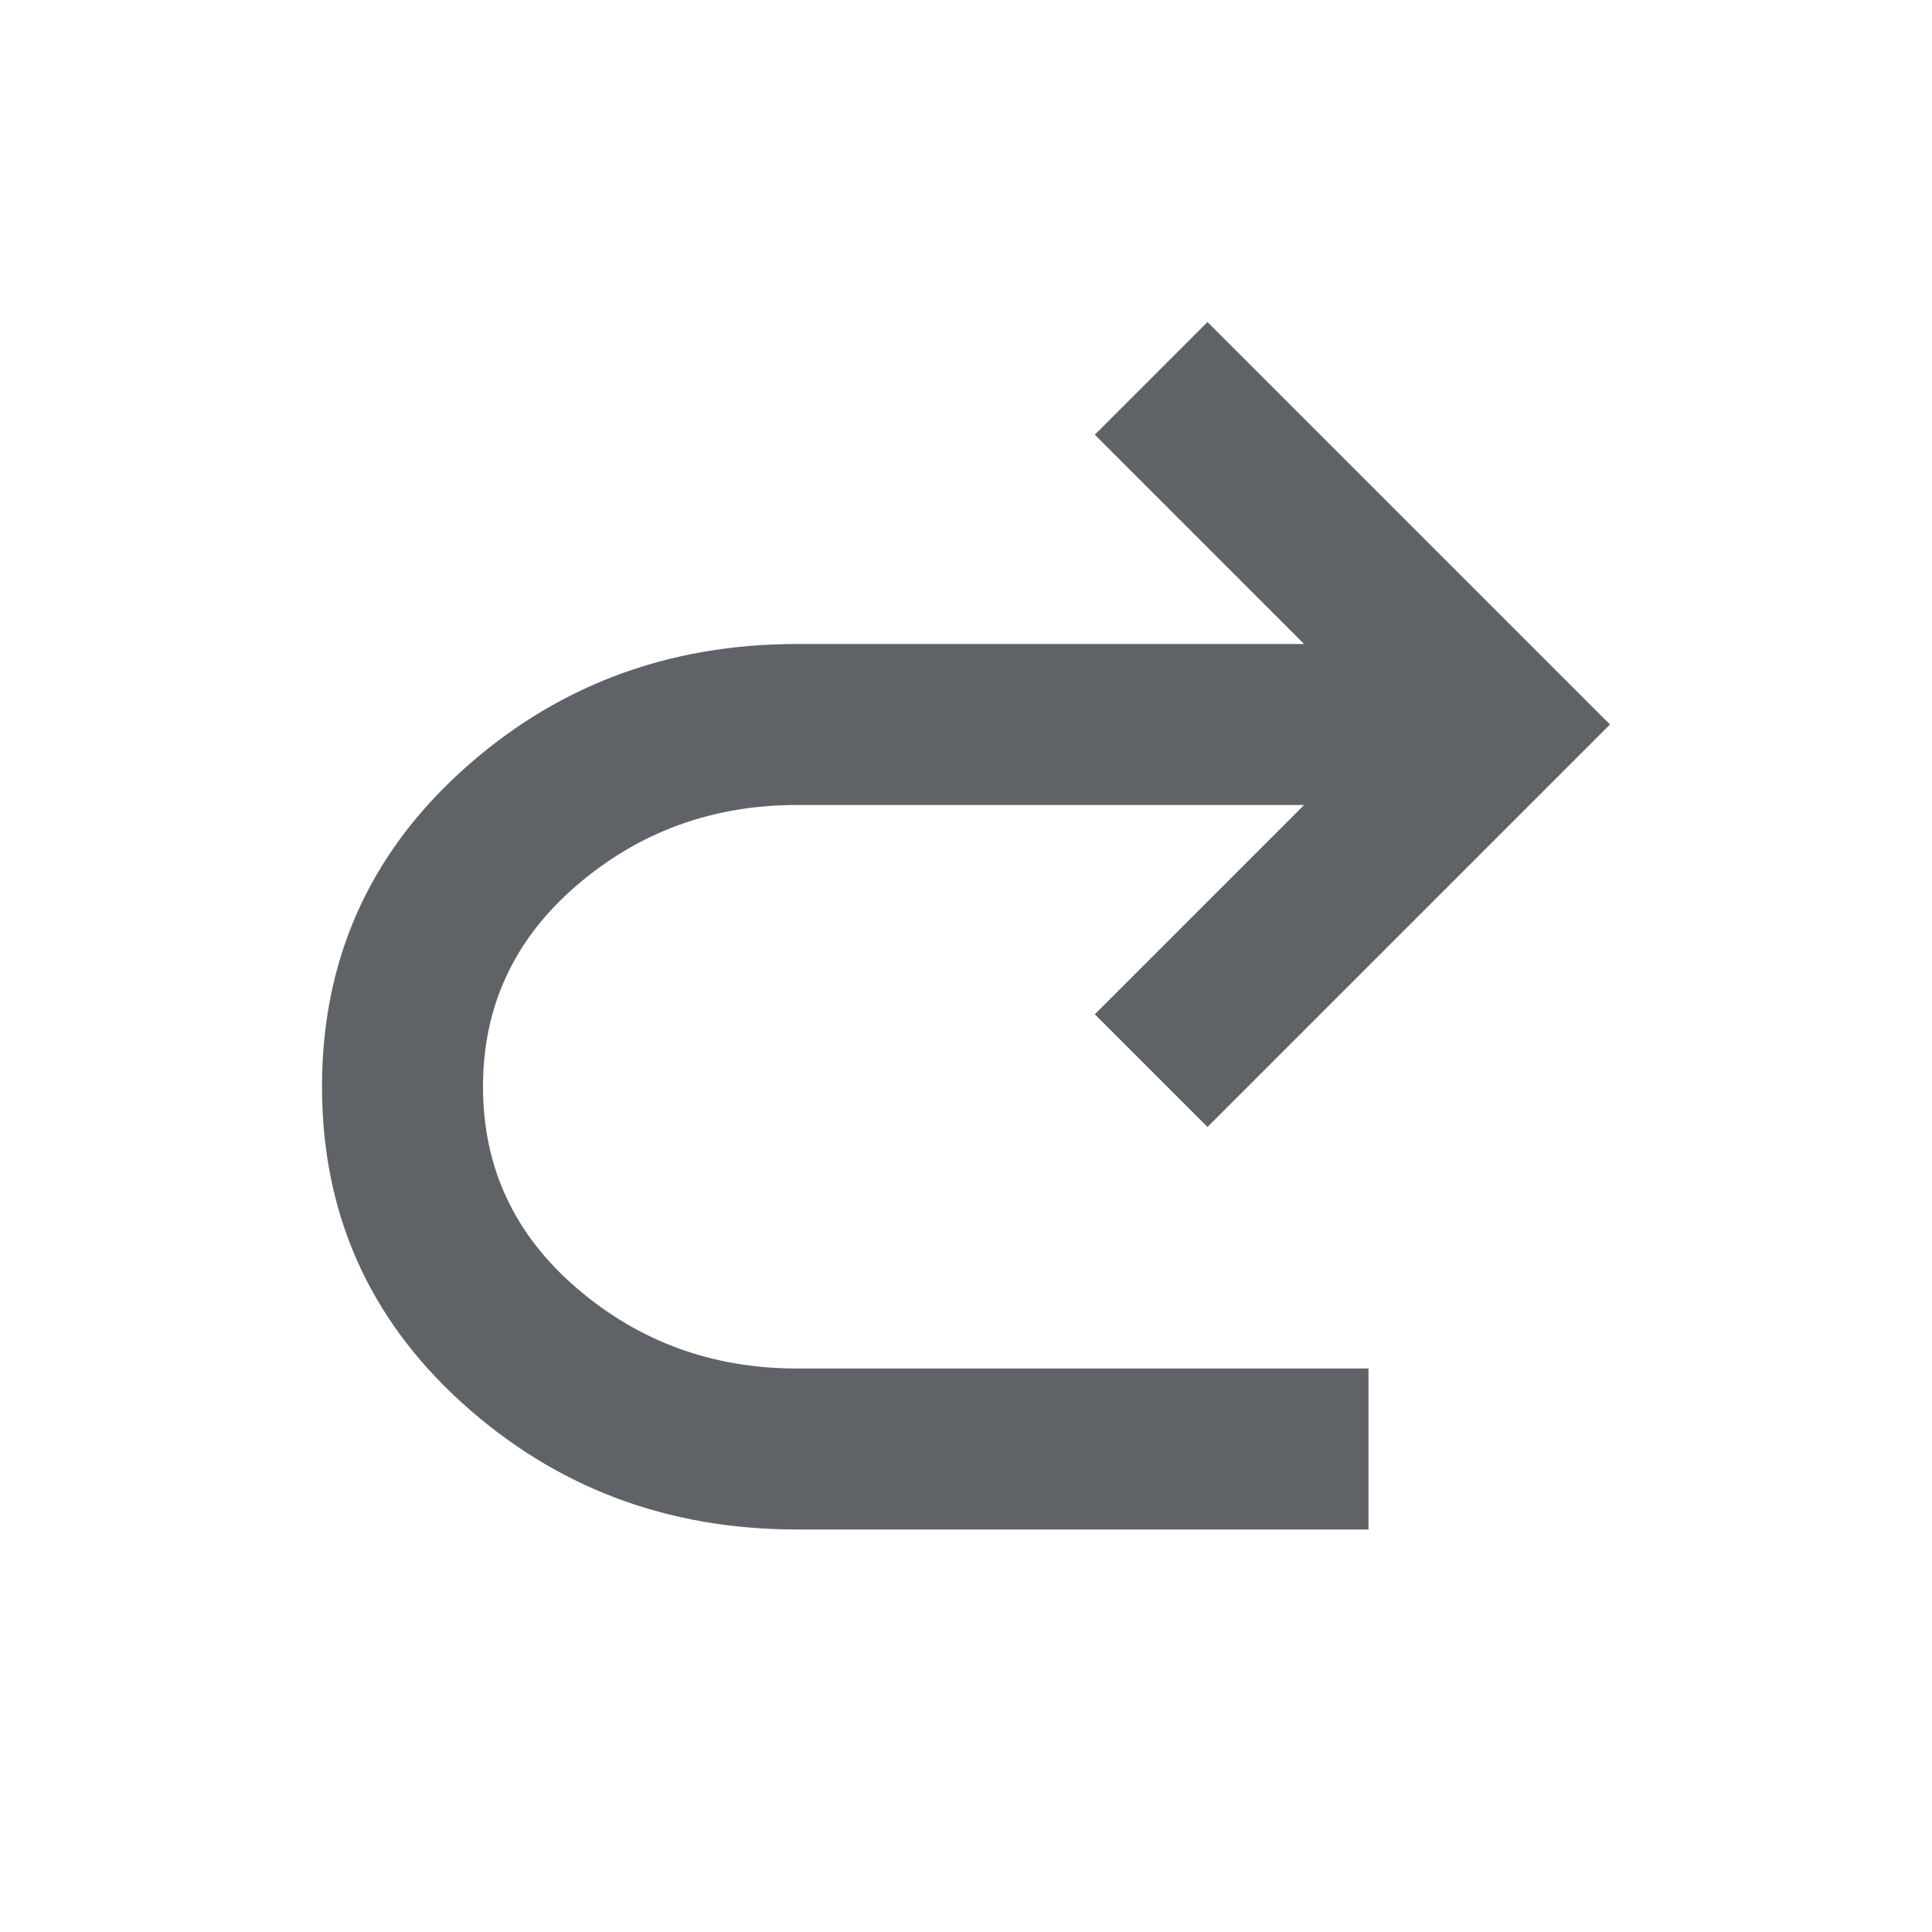
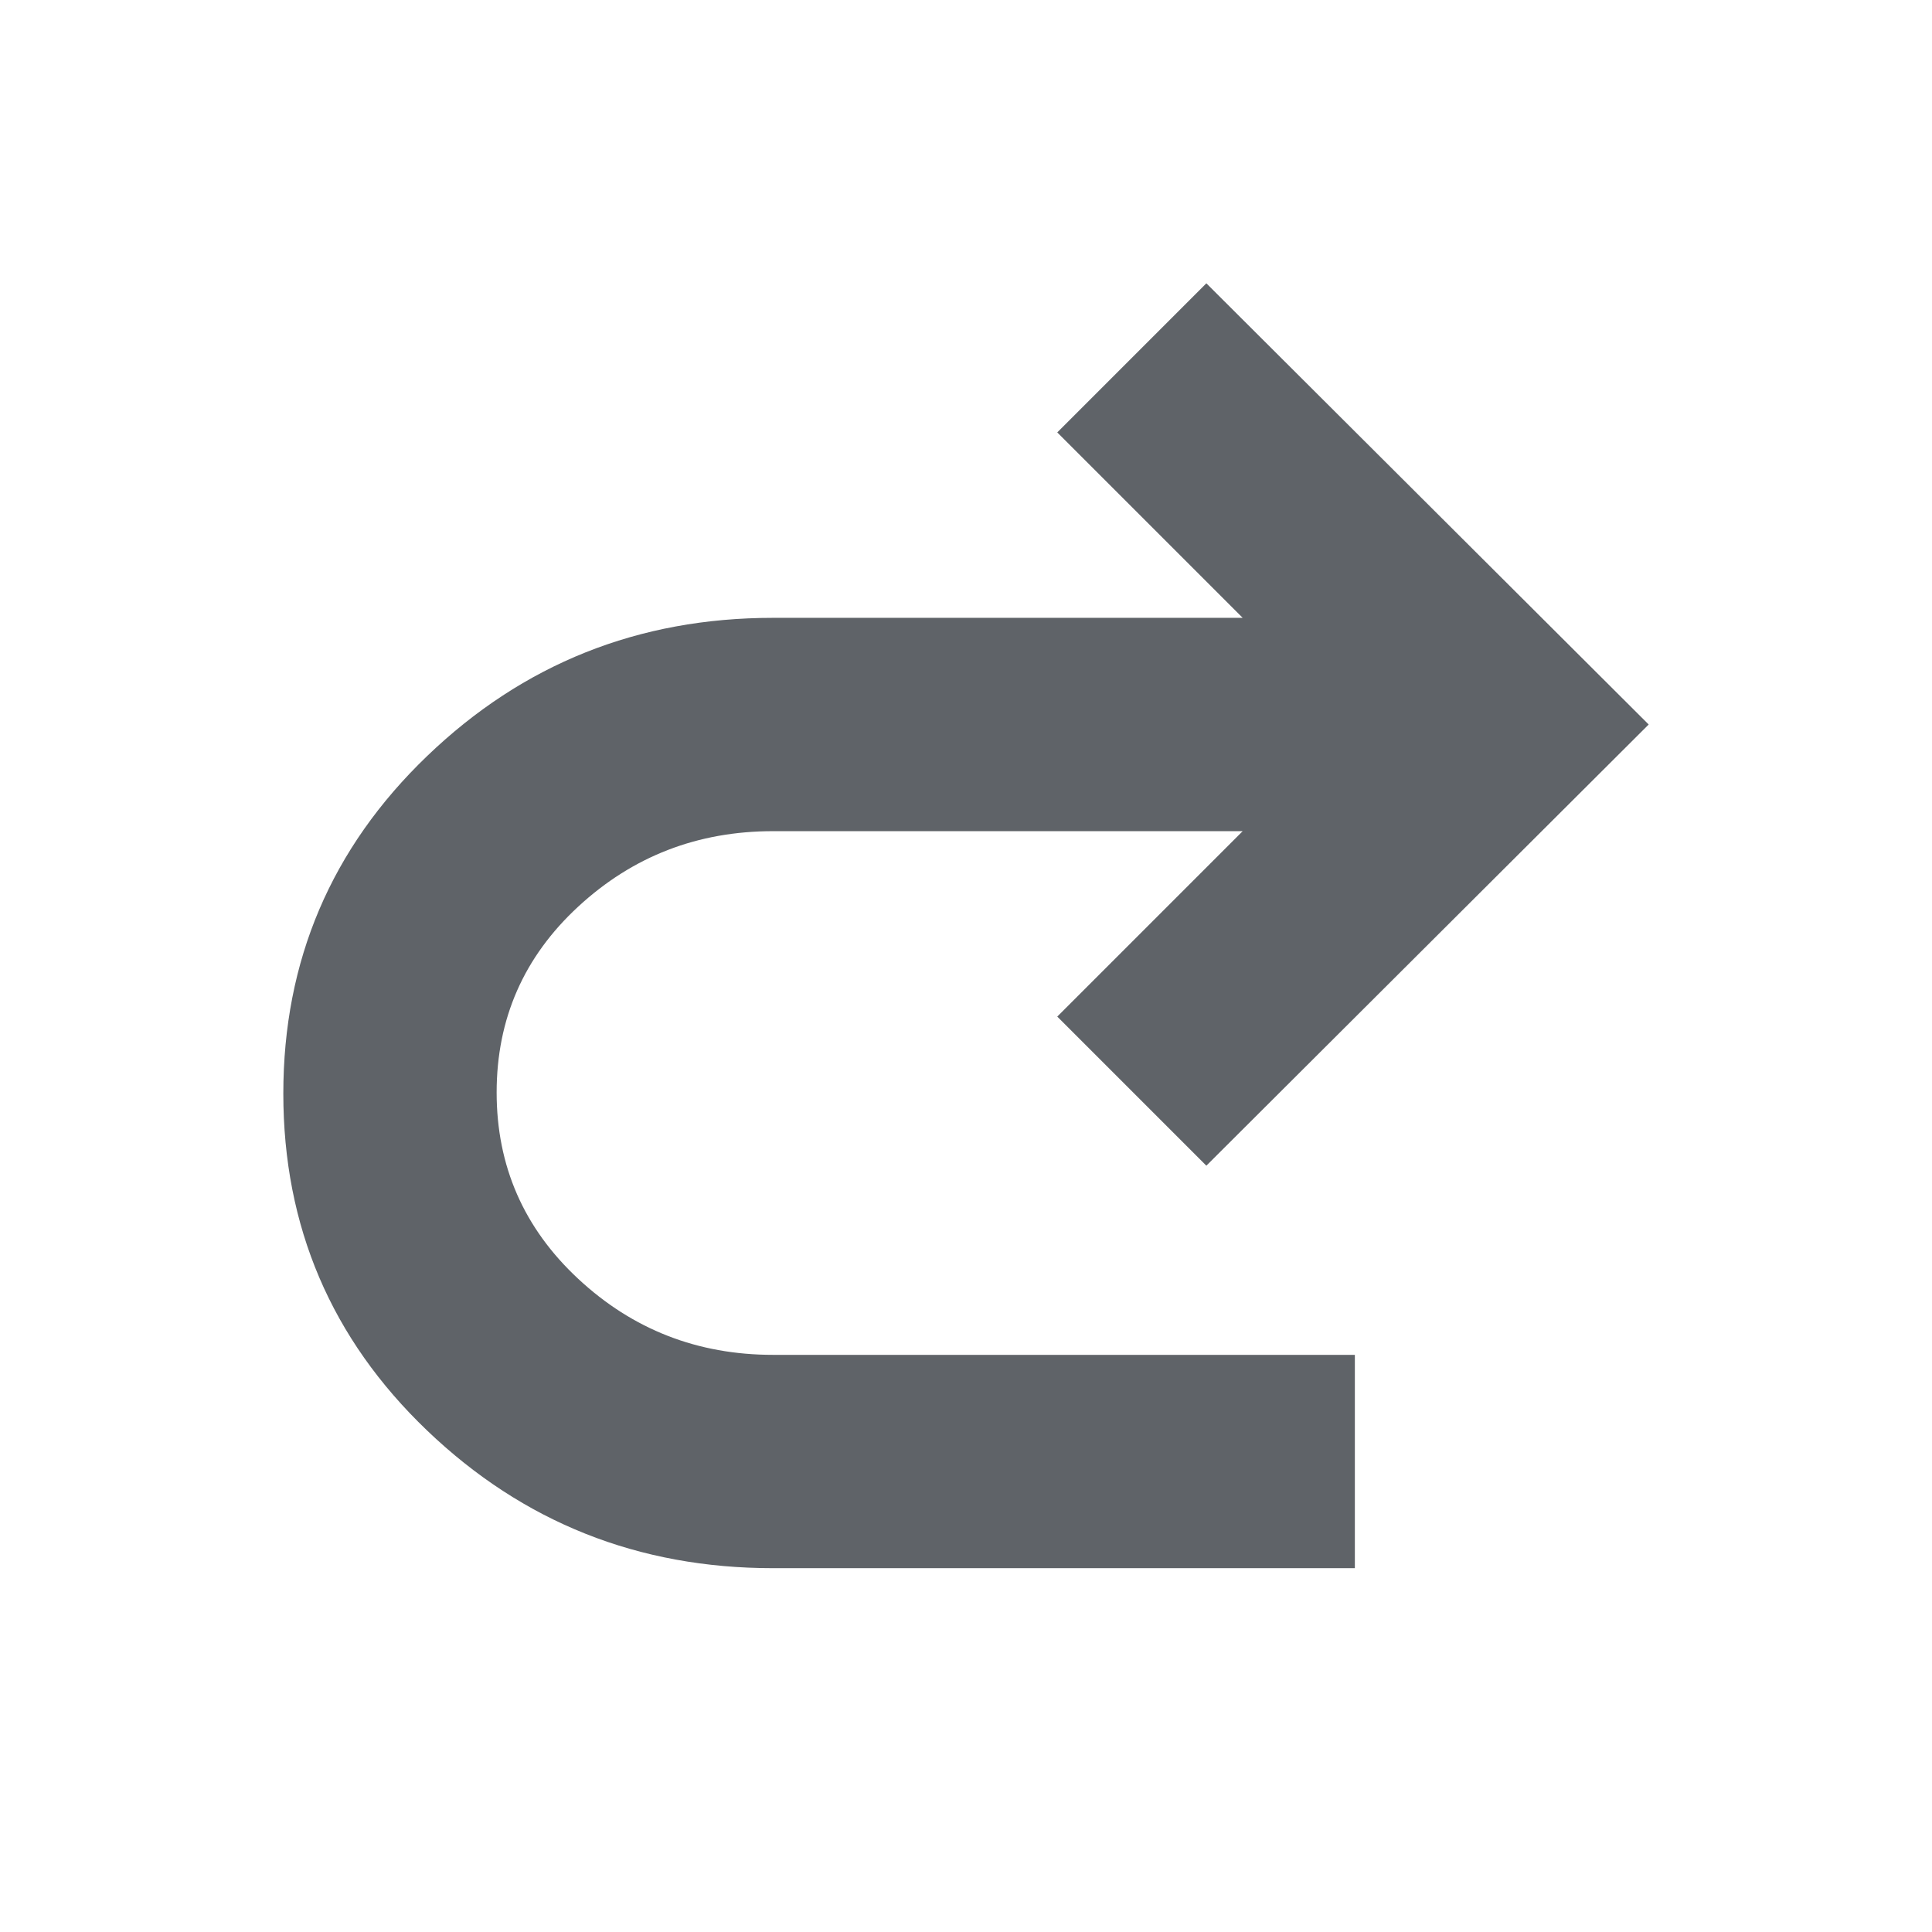
<svg xmlns="http://www.w3.org/2000/svg" height="24px" viewBox="0 -960 960 960" width="24px" fill="#5f6368">
-   <path d="M396-200q-97 0-166.5-63T160-420q0-94 69.5-157T396-640h252L544-744l56-56 200 200-200 200-56-56 104-104H396q-63 0-109.5 40T240-420q0 60 46.5 100T396-280h284v80H396Z" />
+   <path d="M384.13-180.78q-100.39 0-171.87-68.37t-71.48-167.46q0-99.09 71.48-167.74T384.13-653h233.35l-92.13-92.13 74.08-74.09L819.22-600 599.43-380.78l-74.08-74.09L617.48-547H384.13q-56.22 0-96.78 37.46-40.57 37.45-40.57 92.37 0 54.91 40.57 92.65 40.56 37.74 96.78 37.74h289.09v106H384.13Z" />
</svg>
